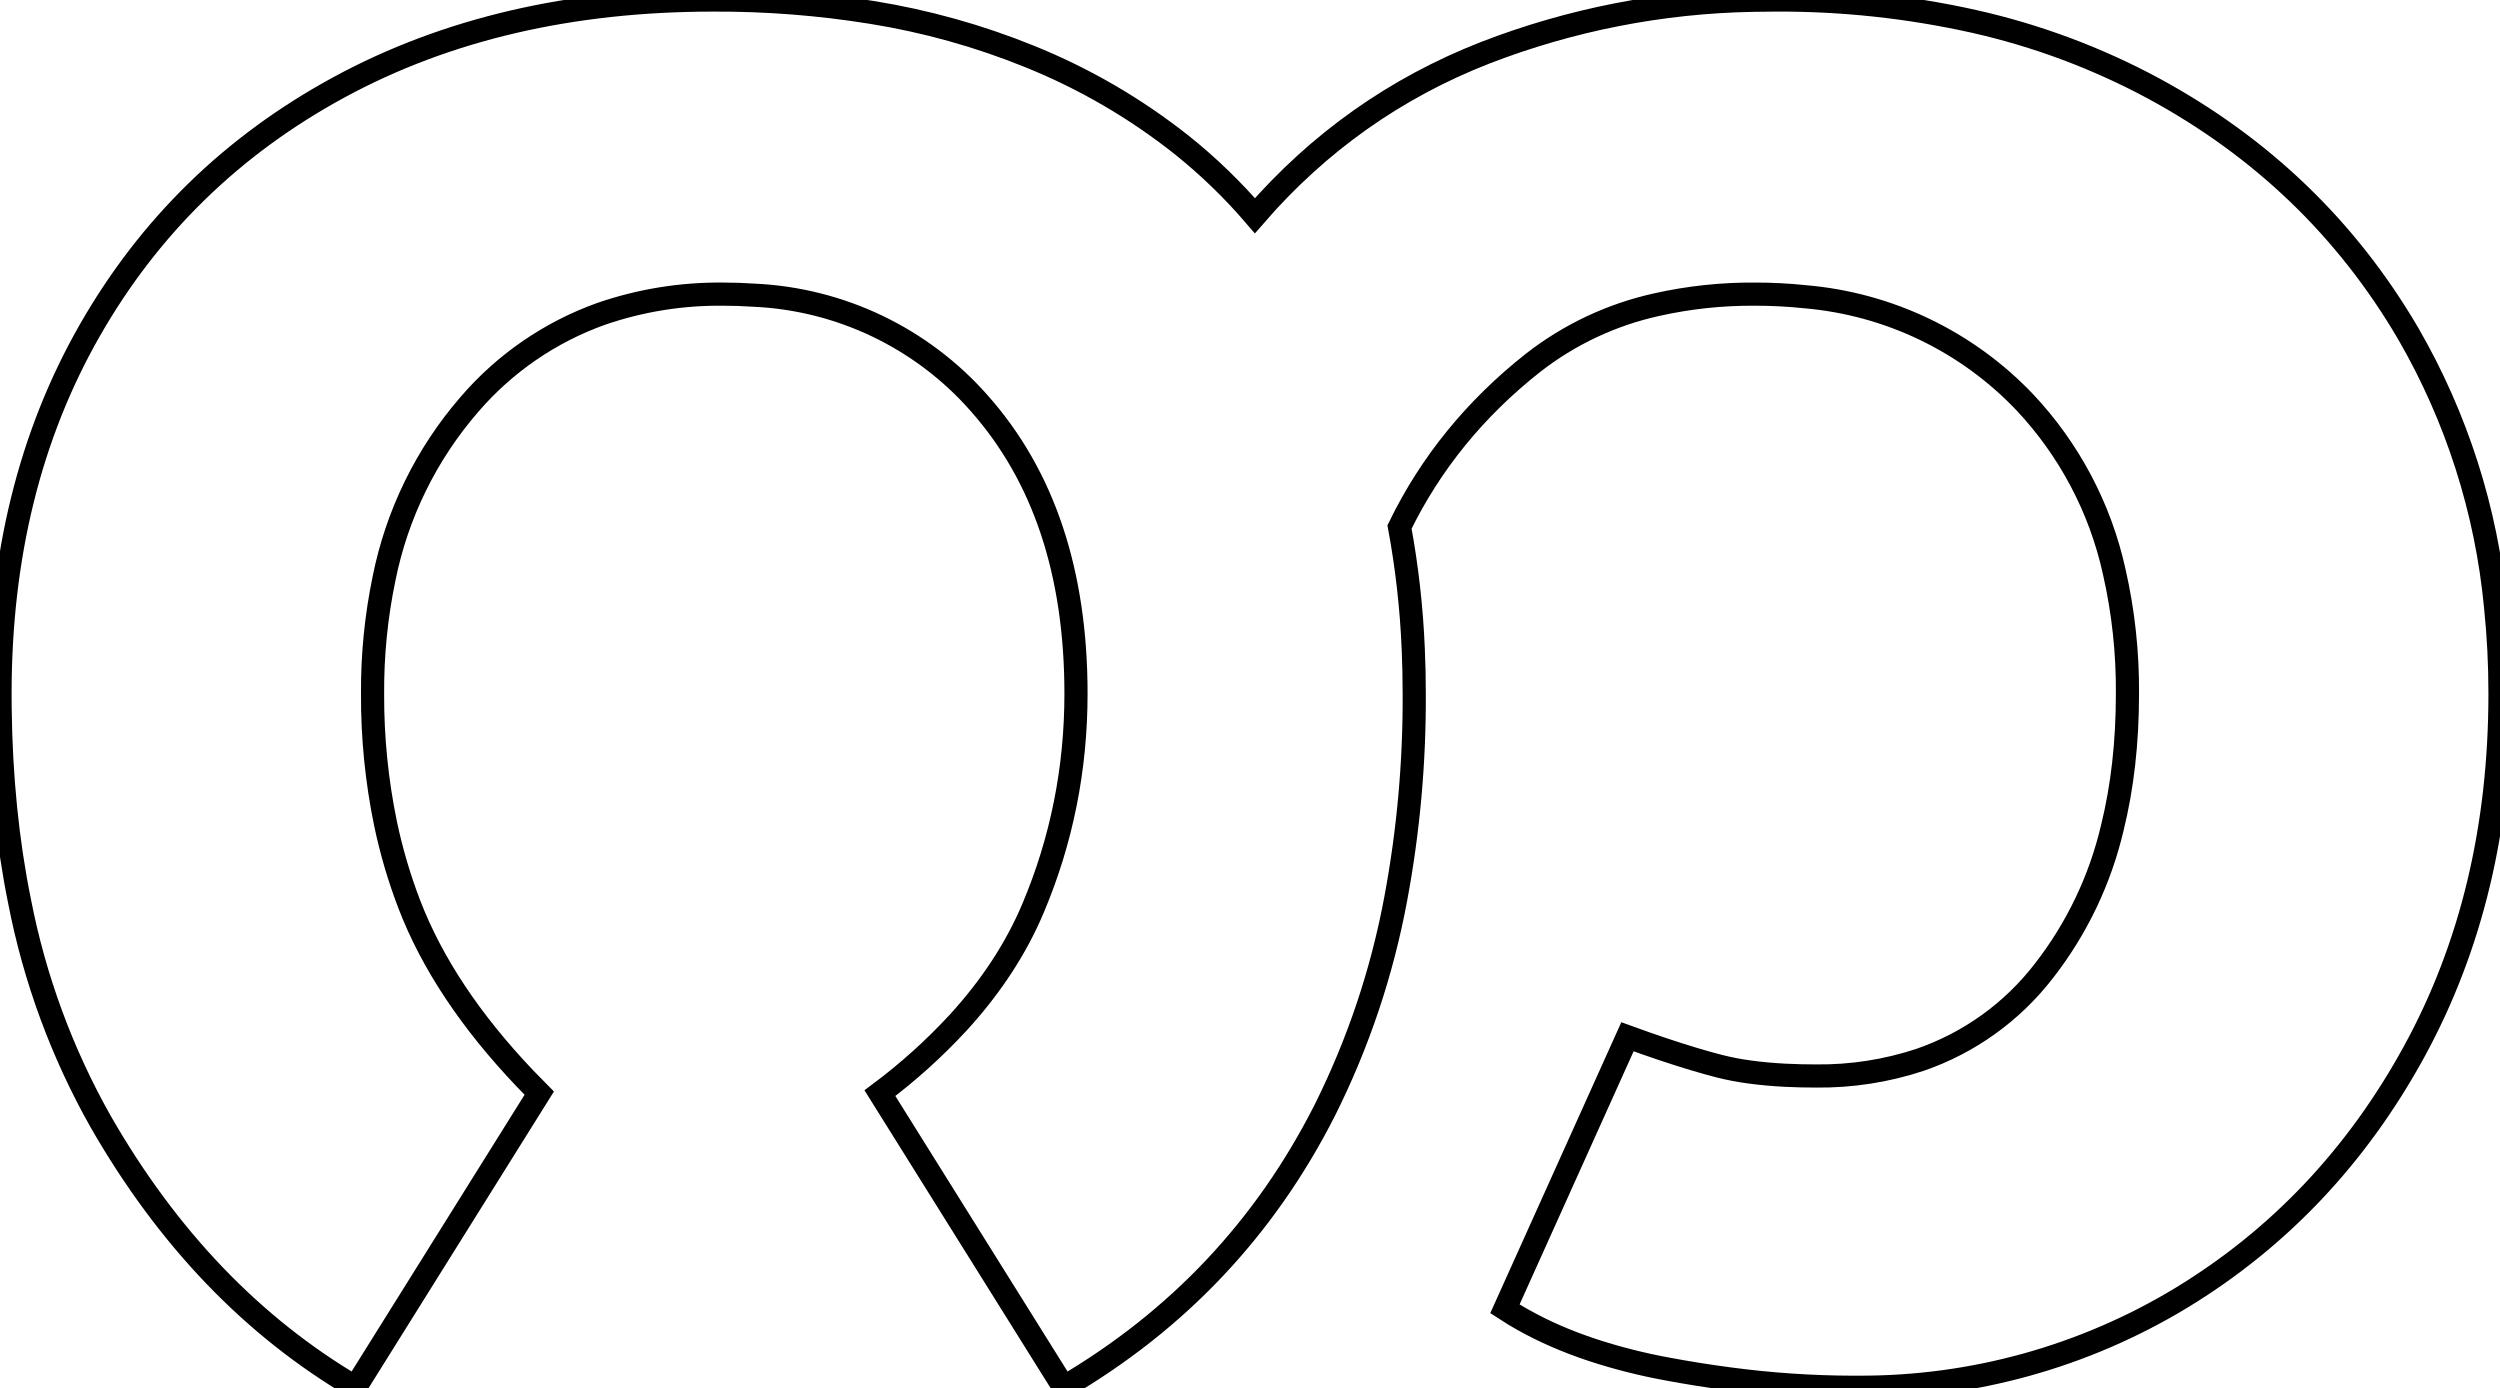
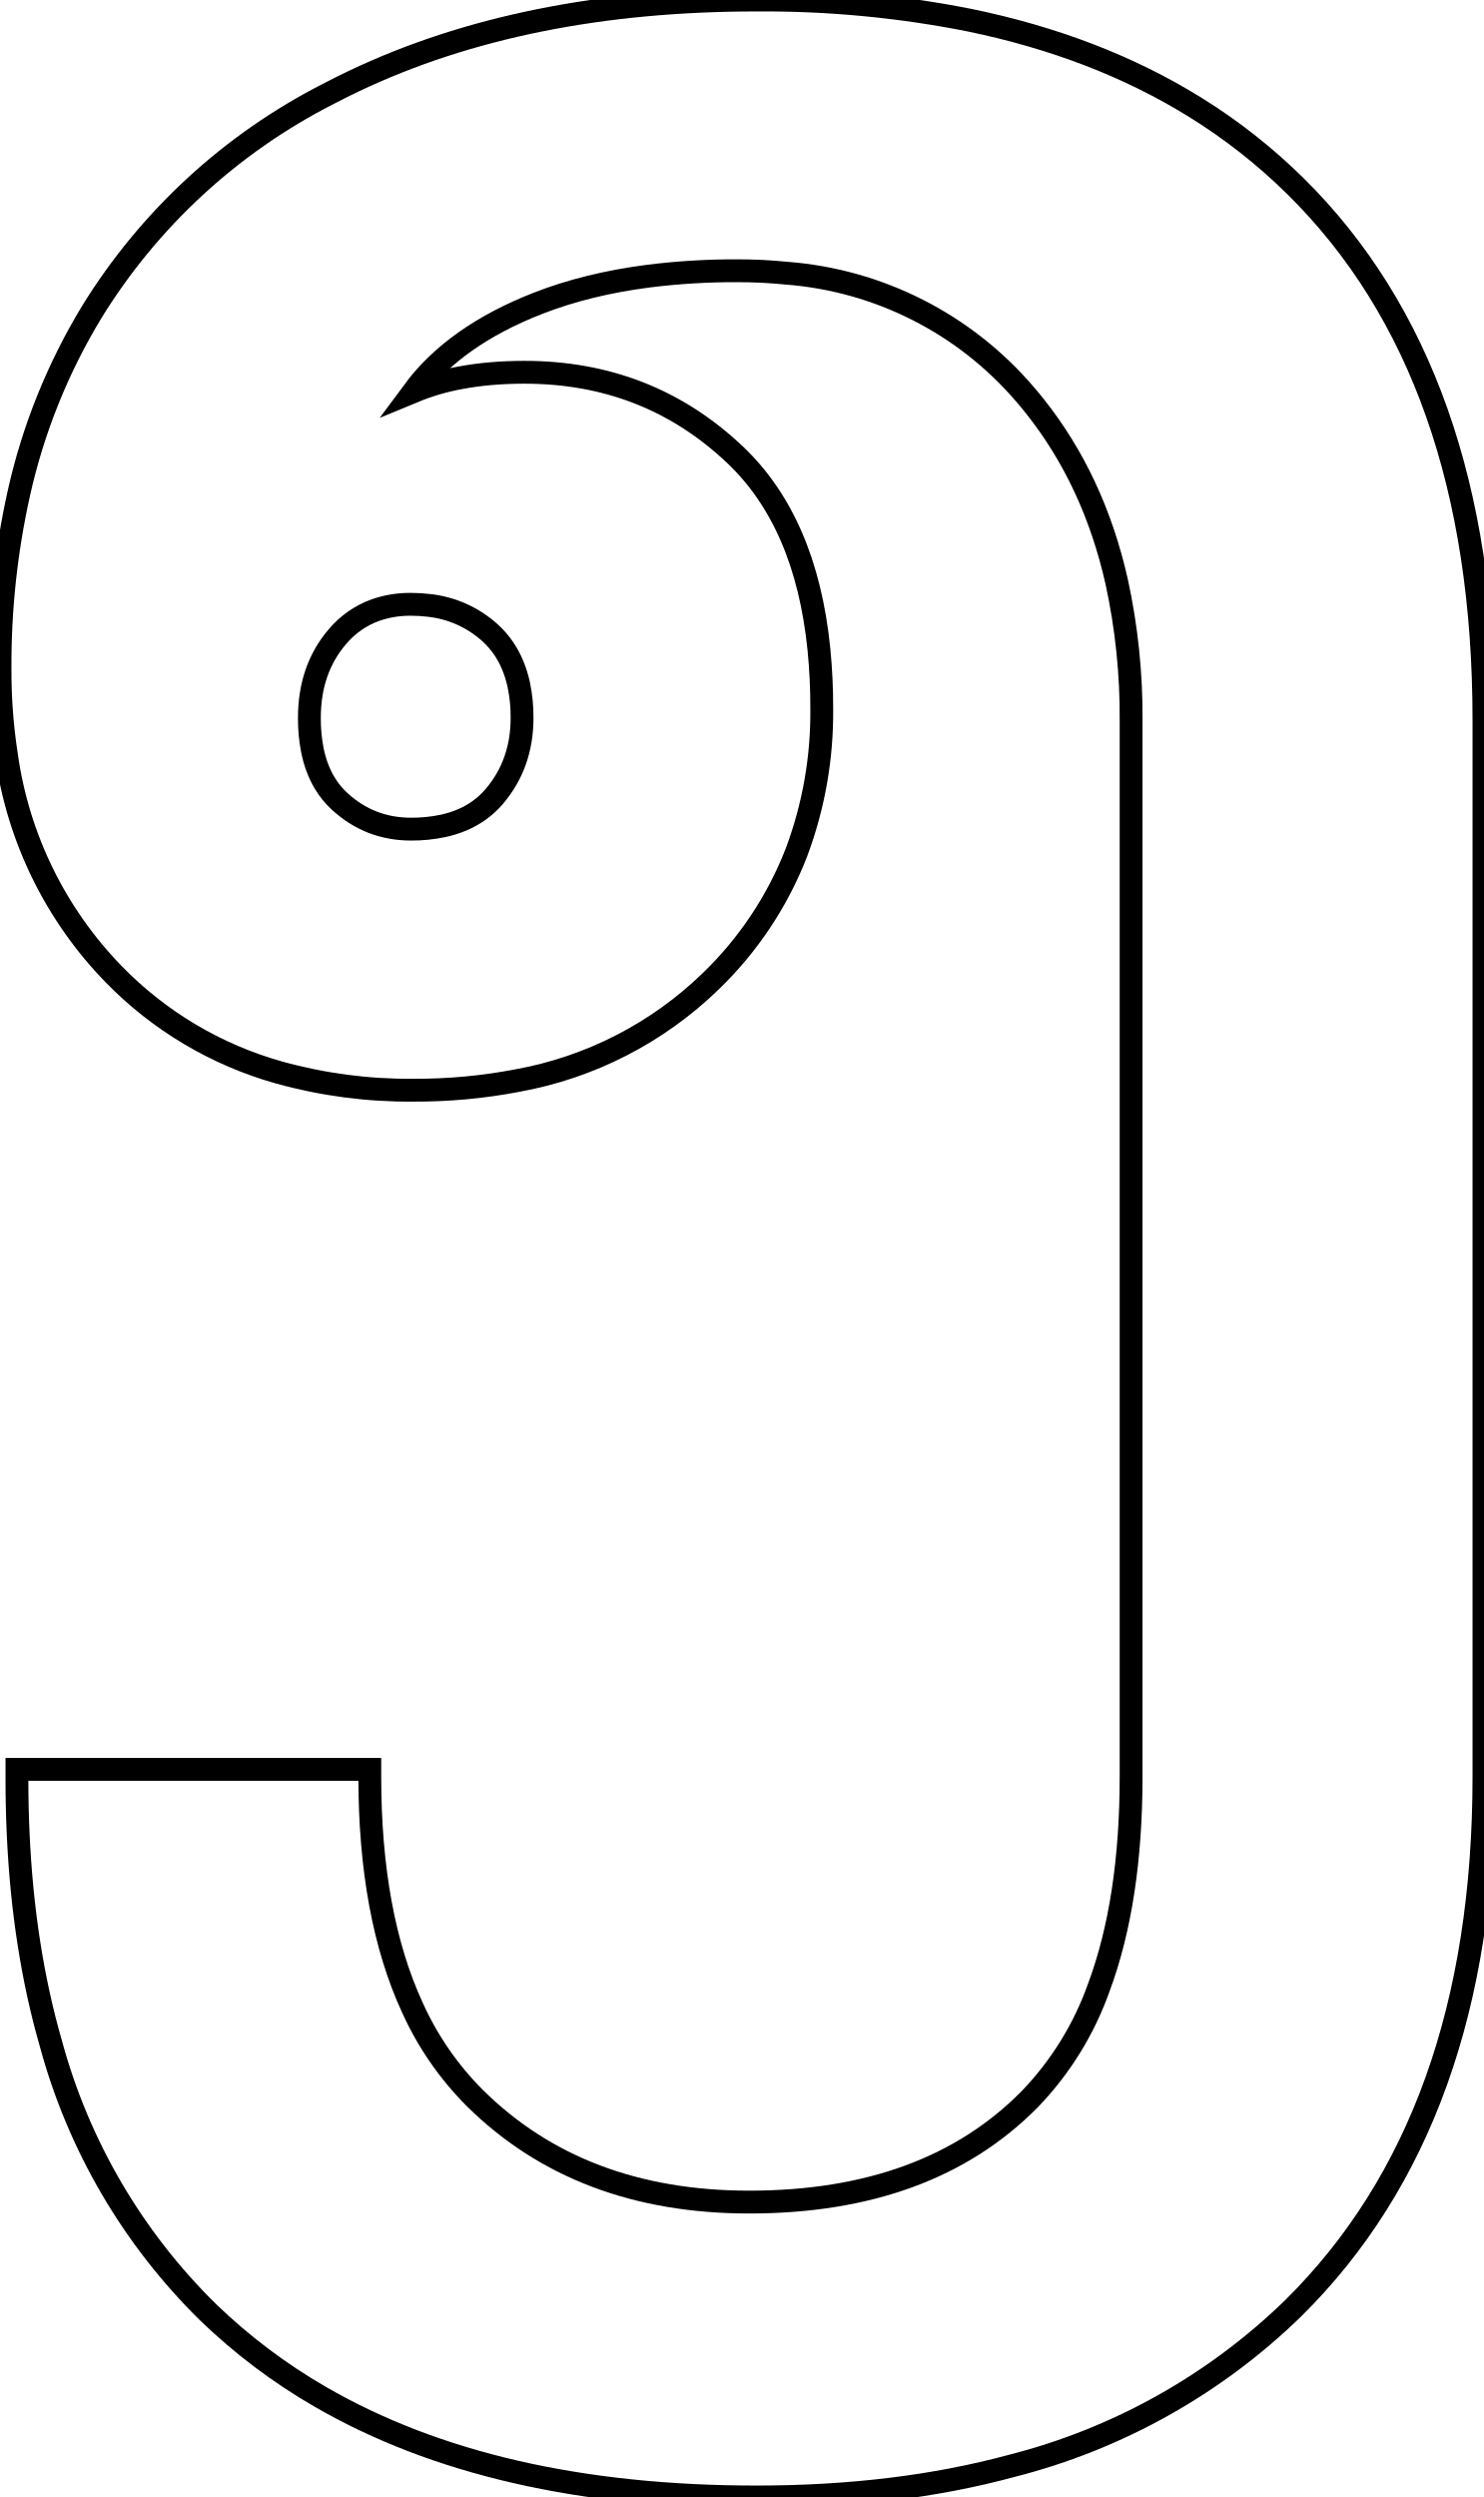
- <svg xmlns="http://www.w3.org/2000/svg" width="102.001" height="56.601" viewBox="0 0 102.001 56.601">
+ <svg xmlns="http://www.w3.org/2000/svg" width="61.402" height="103.302" viewBox="0 0 61.402 103.302">
  <g id="svgGroup" stroke-linecap="round" fill-rule="nonzero" font-size="9pt" stroke="#000" stroke-width="0.25mm" fill="none" style="stroke:#000;stroke-width:0.25mm;fill:none">
-     <path d="M 22.001 44.601 L 14.501 56.601 Q 8.201 52.901 4.101 45.751 A 29.84 29.84 0 0 1 0.799 36.78 Q 0.051 33.093 0.004 28.867 A 51.103 51.103 0 0 1 0.001 28.301 Q 0.001 19.901 3.651 13.501 Q 7.301 7.101 13.851 3.551 Q 20.401 0.001 29.101 0.001 A 39.558 39.558 0 0 1 35.571 0.506 A 29.623 29.623 0 0 1 42.001 2.301 A 25.137 25.137 0 0 1 48.219 5.918 A 22.235 22.235 0 0 1 51.201 8.801 Q 55.101 4.301 60.601 2.151 A 31.87 31.87 0 0 1 71.519 0.011 A 36.438 36.438 0 0 1 72.401 0.001 A 36.427 36.427 0 0 1 80.542 0.873 A 28.735 28.735 0 0 1 87.851 3.601 Q 94.501 7.201 98.251 13.601 A 27.405 27.405 0 0 1 101.821 24.76 A 34.2 34.2 0 0 1 102.001 28.301 Q 102.001 36.501 98.501 42.901 Q 95.001 49.301 89.001 52.951 A 25.23 25.23 0 0 1 75.832 56.6 A 29.87 29.87 0 0 1 75.601 56.601 A 38.865 38.865 0 0 1 70.583 56.262 A 46.845 46.845 0 0 1 68.001 55.851 A 23.235 23.235 0 0 1 64.982 55.084 Q 63.422 54.568 62.151 53.855 A 12.937 12.937 0 0 1 61.401 53.401 L 66.401 42.301 Q 67.913 42.851 69.118 43.212 A 28 28 0 0 0 70.151 43.501 A 10.952 10.952 0 0 0 71.425 43.743 Q 72.084 43.832 72.848 43.871 A 24.814 24.814 0 0 0 74.101 43.901 A 13.024 13.024 0 0 0 78.329 43.245 A 10.836 10.836 0 0 0 83.401 39.601 A 15.116 15.116 0 0 0 86.184 33.772 Q 86.801 31.281 86.801 28.301 A 21.676 21.676 0 0 0 86.258 23.31 A 14.684 14.684 0 0 0 82.601 16.401 A 14.012 14.012 0 0 0 73.662 12.108 A 19.279 19.279 0 0 0 71.601 12.001 A 17.761 17.761 0 0 0 67.601 12.428 A 12.618 12.618 0 0 0 62.551 14.801 Q 59.001 17.601 57.101 21.501 A 35.459 35.459 0 0 1 57.661 26.471 A 41.403 41.403 0 0 1 57.701 28.301 A 44.289 44.289 0 0 1 56.951 36.648 A 32.622 32.622 0 0 1 54.051 45.301 Q 50.401 52.501 43.401 56.601 L 35.901 44.601 A 23.508 23.508 0 0 0 39.103 41.714 Q 41.112 39.515 42.151 37.051 Q 43.901 32.901 43.901 28.301 Q 43.901 20.901 39.951 16.451 A 13.023 13.023 0 0 0 30.746 12.043 A 17.953 17.953 0 0 0 29.501 12.001 A 14.791 14.791 0 0 0 24.537 12.802 A 12.743 12.743 0 0 0 19.151 16.501 A 15.487 15.487 0 0 0 15.667 23.613 A 22.36 22.36 0 0 0 15.201 28.301 A 25.645 25.645 0 0 0 15.729 33.6 A 21.576 21.576 0 0 0 16.701 36.901 Q 18.083 40.496 21.421 44.006 A 32.902 32.902 0 0 0 22.001 44.601 Z" vector-effect="non-scaling-stroke" />
+     <path d="M 0.701 73.601 L 0.701 73.201 L 15.301 73.201 L 15.301 73.501 Q 15.301 79.238 17.068 83.065 A 12.649 12.649 0 0 0 19.651 86.801 Q 24.001 91.101 31.001 91.101 Q 38.401 91.101 42.601 86.851 A 12.864 12.864 0 0 0 45.472 82.204 Q 46.801 78.62 46.801 73.501 L 46.801 29.801 A 26.086 26.086 0 0 0 46.207 24.077 Q 45.265 19.884 42.825 16.813 A 16.48 16.48 0 0 0 42.401 16.301 A 14.432 14.432 0 0 0 32.549 11.302 A 20.274 20.274 0 0 0 30.501 11.201 A 28.775 28.775 0 0 0 26.823 11.424 Q 24.299 11.75 22.251 12.551 Q 18.801 13.901 17.101 16.201 A 9.553 9.553 0 0 1 19.058 15.627 Q 20.266 15.401 21.701 15.401 Q 26.801 15.401 30.401 18.801 Q 33.351 21.588 33.884 26.86 A 24.325 24.325 0 0 1 34.001 29.301 A 16.478 16.478 0 0 1 32.956 35.26 A 14.892 14.892 0 0 1 29.401 40.601 A 15.421 15.421 0 0 1 21.399 44.705 A 22.22 22.22 0 0 1 17.101 45.101 A 20.071 20.071 0 0 1 11.543 44.369 A 15.338 15.338 0 0 1 4.701 40.301 A 16.201 16.201 0 0 1 0.268 31.248 A 22.707 22.707 0 0 1 0.001 27.701 A 32.628 32.628 0 0 1 0.781 20.4 A 24.872 24.872 0 0 1 3.801 12.901 A 24.621 24.621 0 0 1 13.569 3.892 A 29.939 29.939 0 0 1 14.651 3.351 Q 21.701 0.001 31.301 0.001 A 43.739 43.739 0 0 1 40.095 0.83 Q 45.39 1.918 49.443 4.432 A 23.607 23.607 0 0 1 53.601 7.701 Q 61.401 15.401 61.401 29.801 L 61.401 73.501 Q 61.401 87.701 53.501 95.501 A 25.82 25.82 0 0 1 41.863 102.014 Q 37.11 103.301 31.301 103.301 Q 20.412 103.301 13.259 99.161 A 23.812 23.812 0 0 1 8.601 95.651 A 24.609 24.609 0 0 1 2.107 84.55 Q 0.964 80.59 0.75 75.837 A 49.669 49.669 0 0 1 0.701 73.601 Z M 17.001 34.301 A 6.241 6.241 0 0 0 18.326 34.169 Q 19.175 33.985 19.804 33.541 A 3.477 3.477 0 0 0 20.451 32.951 Q 21.601 31.601 21.601 29.701 A 6.493 6.493 0 0 0 21.464 28.325 Q 21.277 27.464 20.834 26.818 A 3.633 3.633 0 0 0 20.301 26.201 A 4.48 4.48 0 0 0 17.733 25.044 A 6.061 6.061 0 0 0 17.001 25.001 A 4.322 4.322 0 0 0 15.543 25.237 A 3.695 3.695 0 0 0 13.951 26.351 Q 12.801 27.701 12.801 29.701 A 6.723 6.723 0 0 0 12.923 31.026 Q 13.077 31.795 13.428 32.383 A 3.411 3.411 0 0 0 14.051 33.151 Q 15.301 34.301 17.001 34.301 Z" vector-effect="non-scaling-stroke" />
  </g>
</svg>
